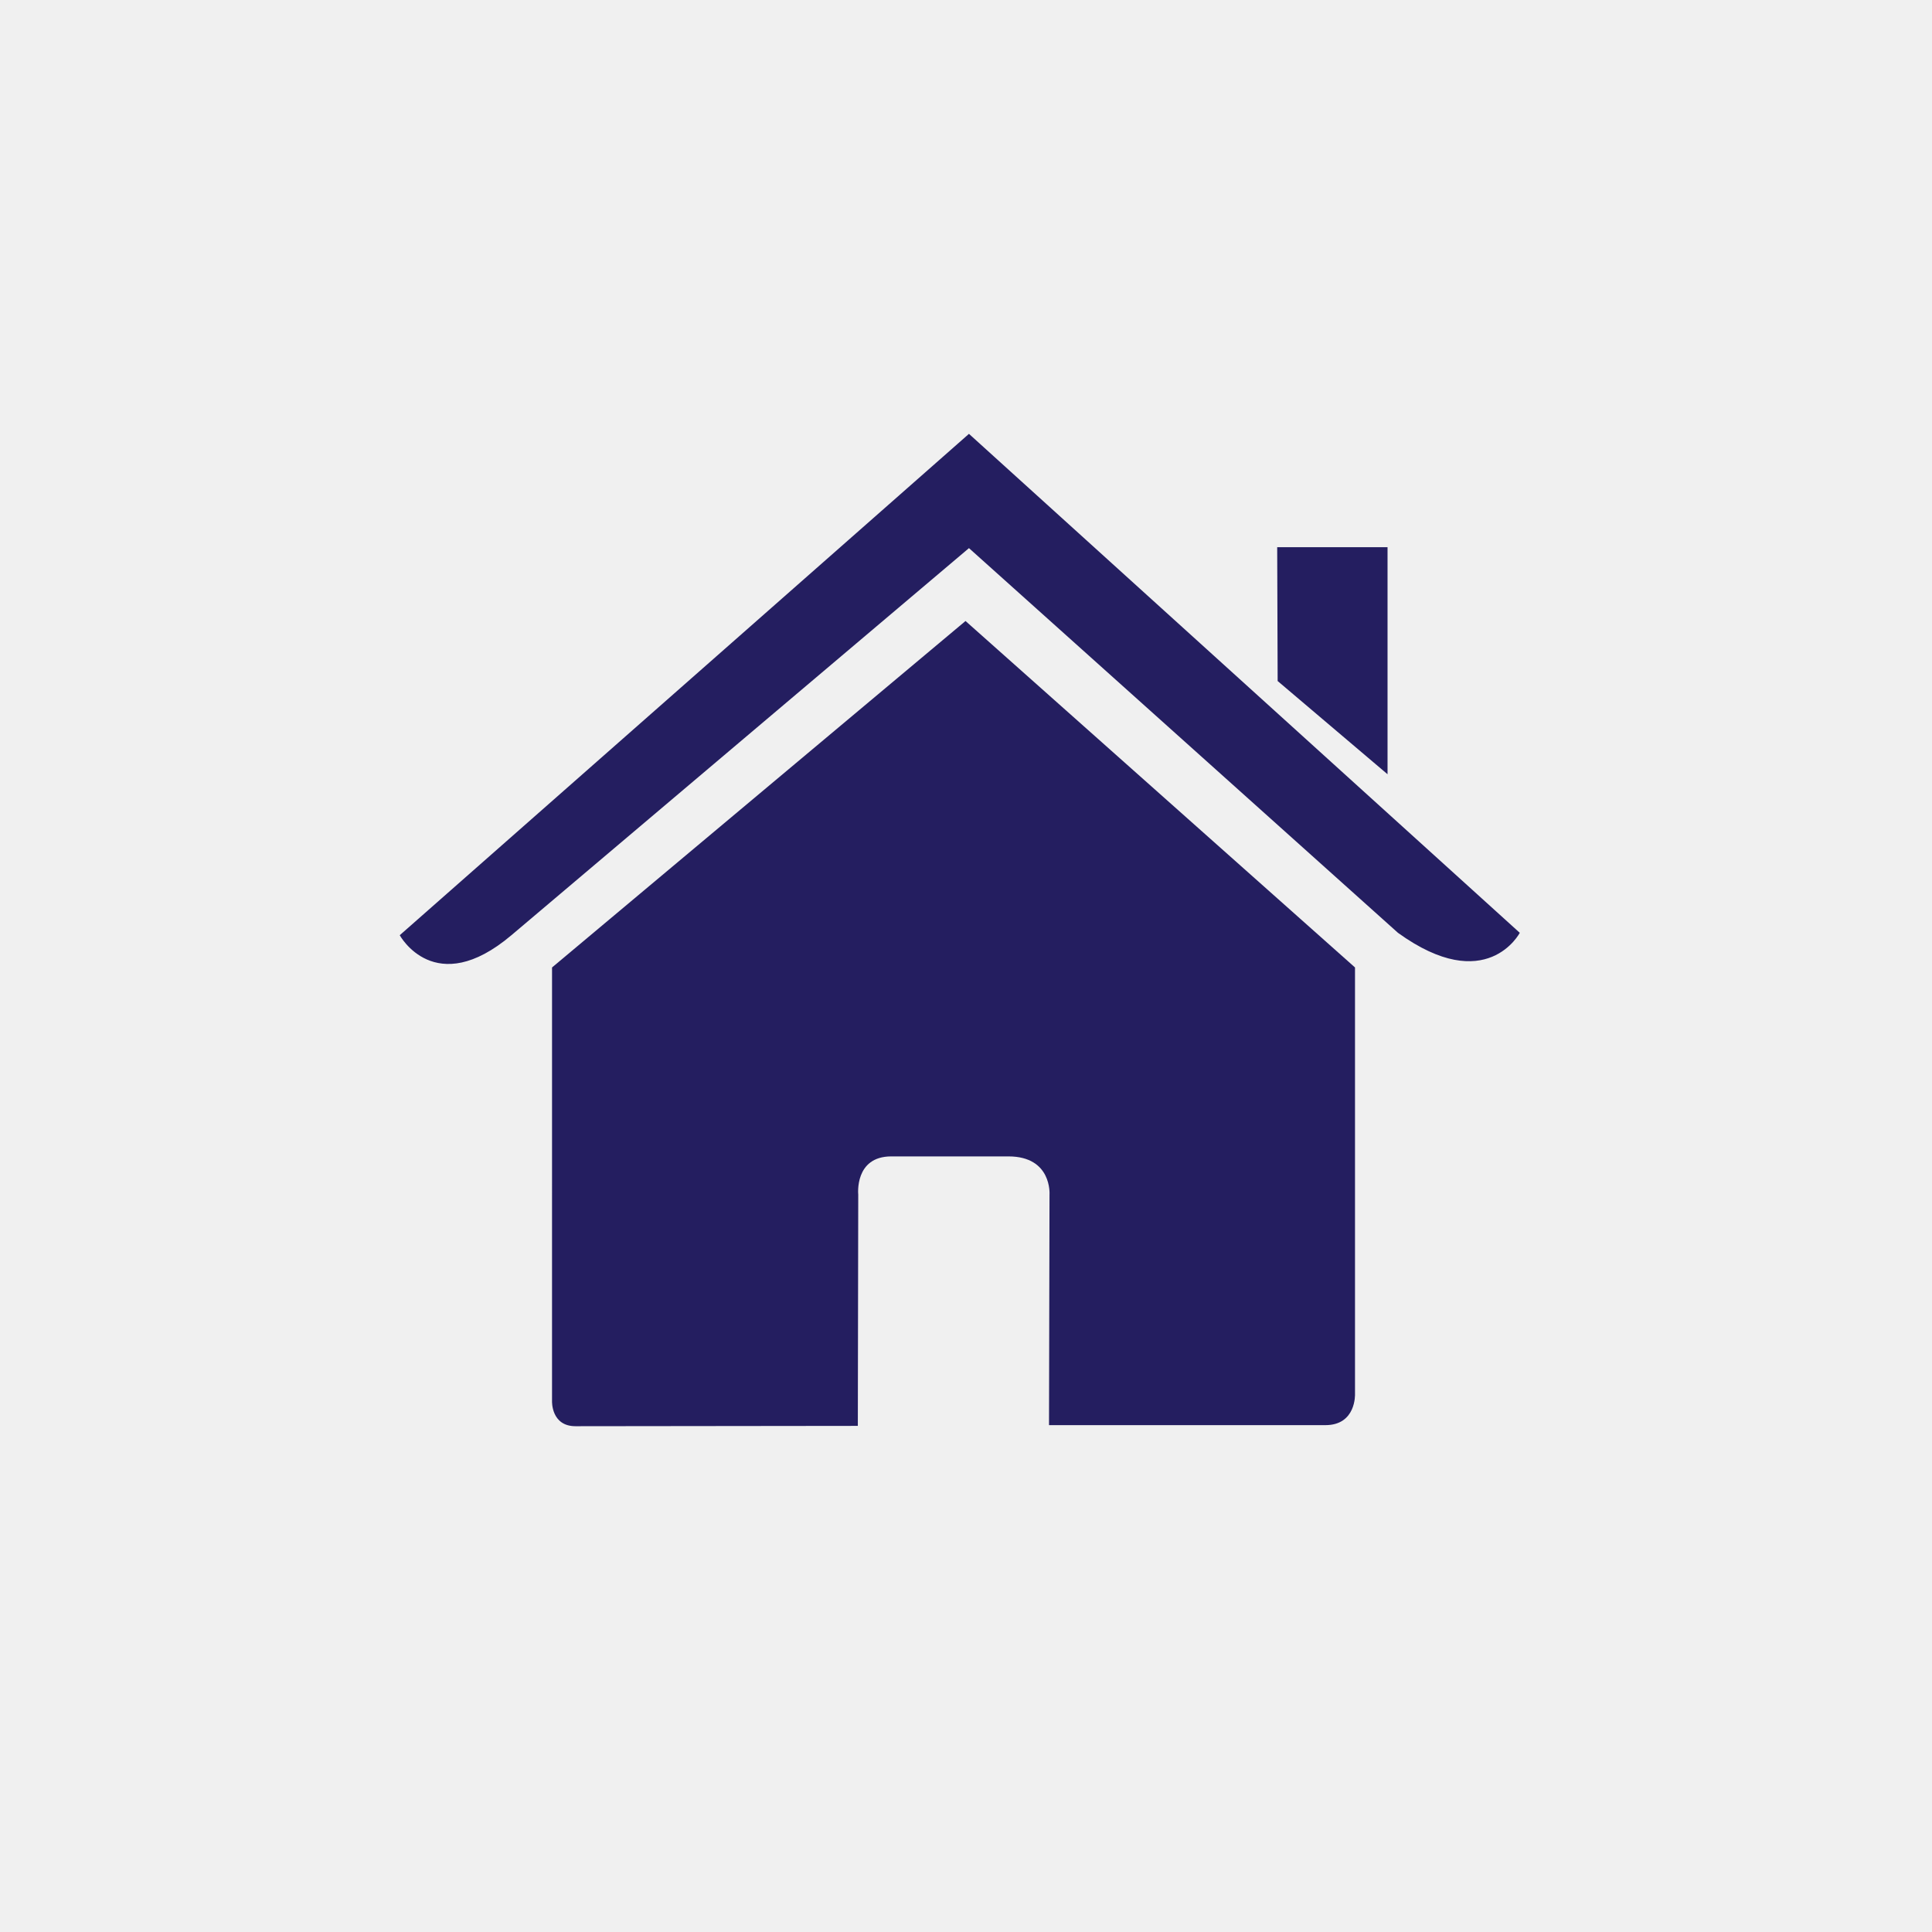
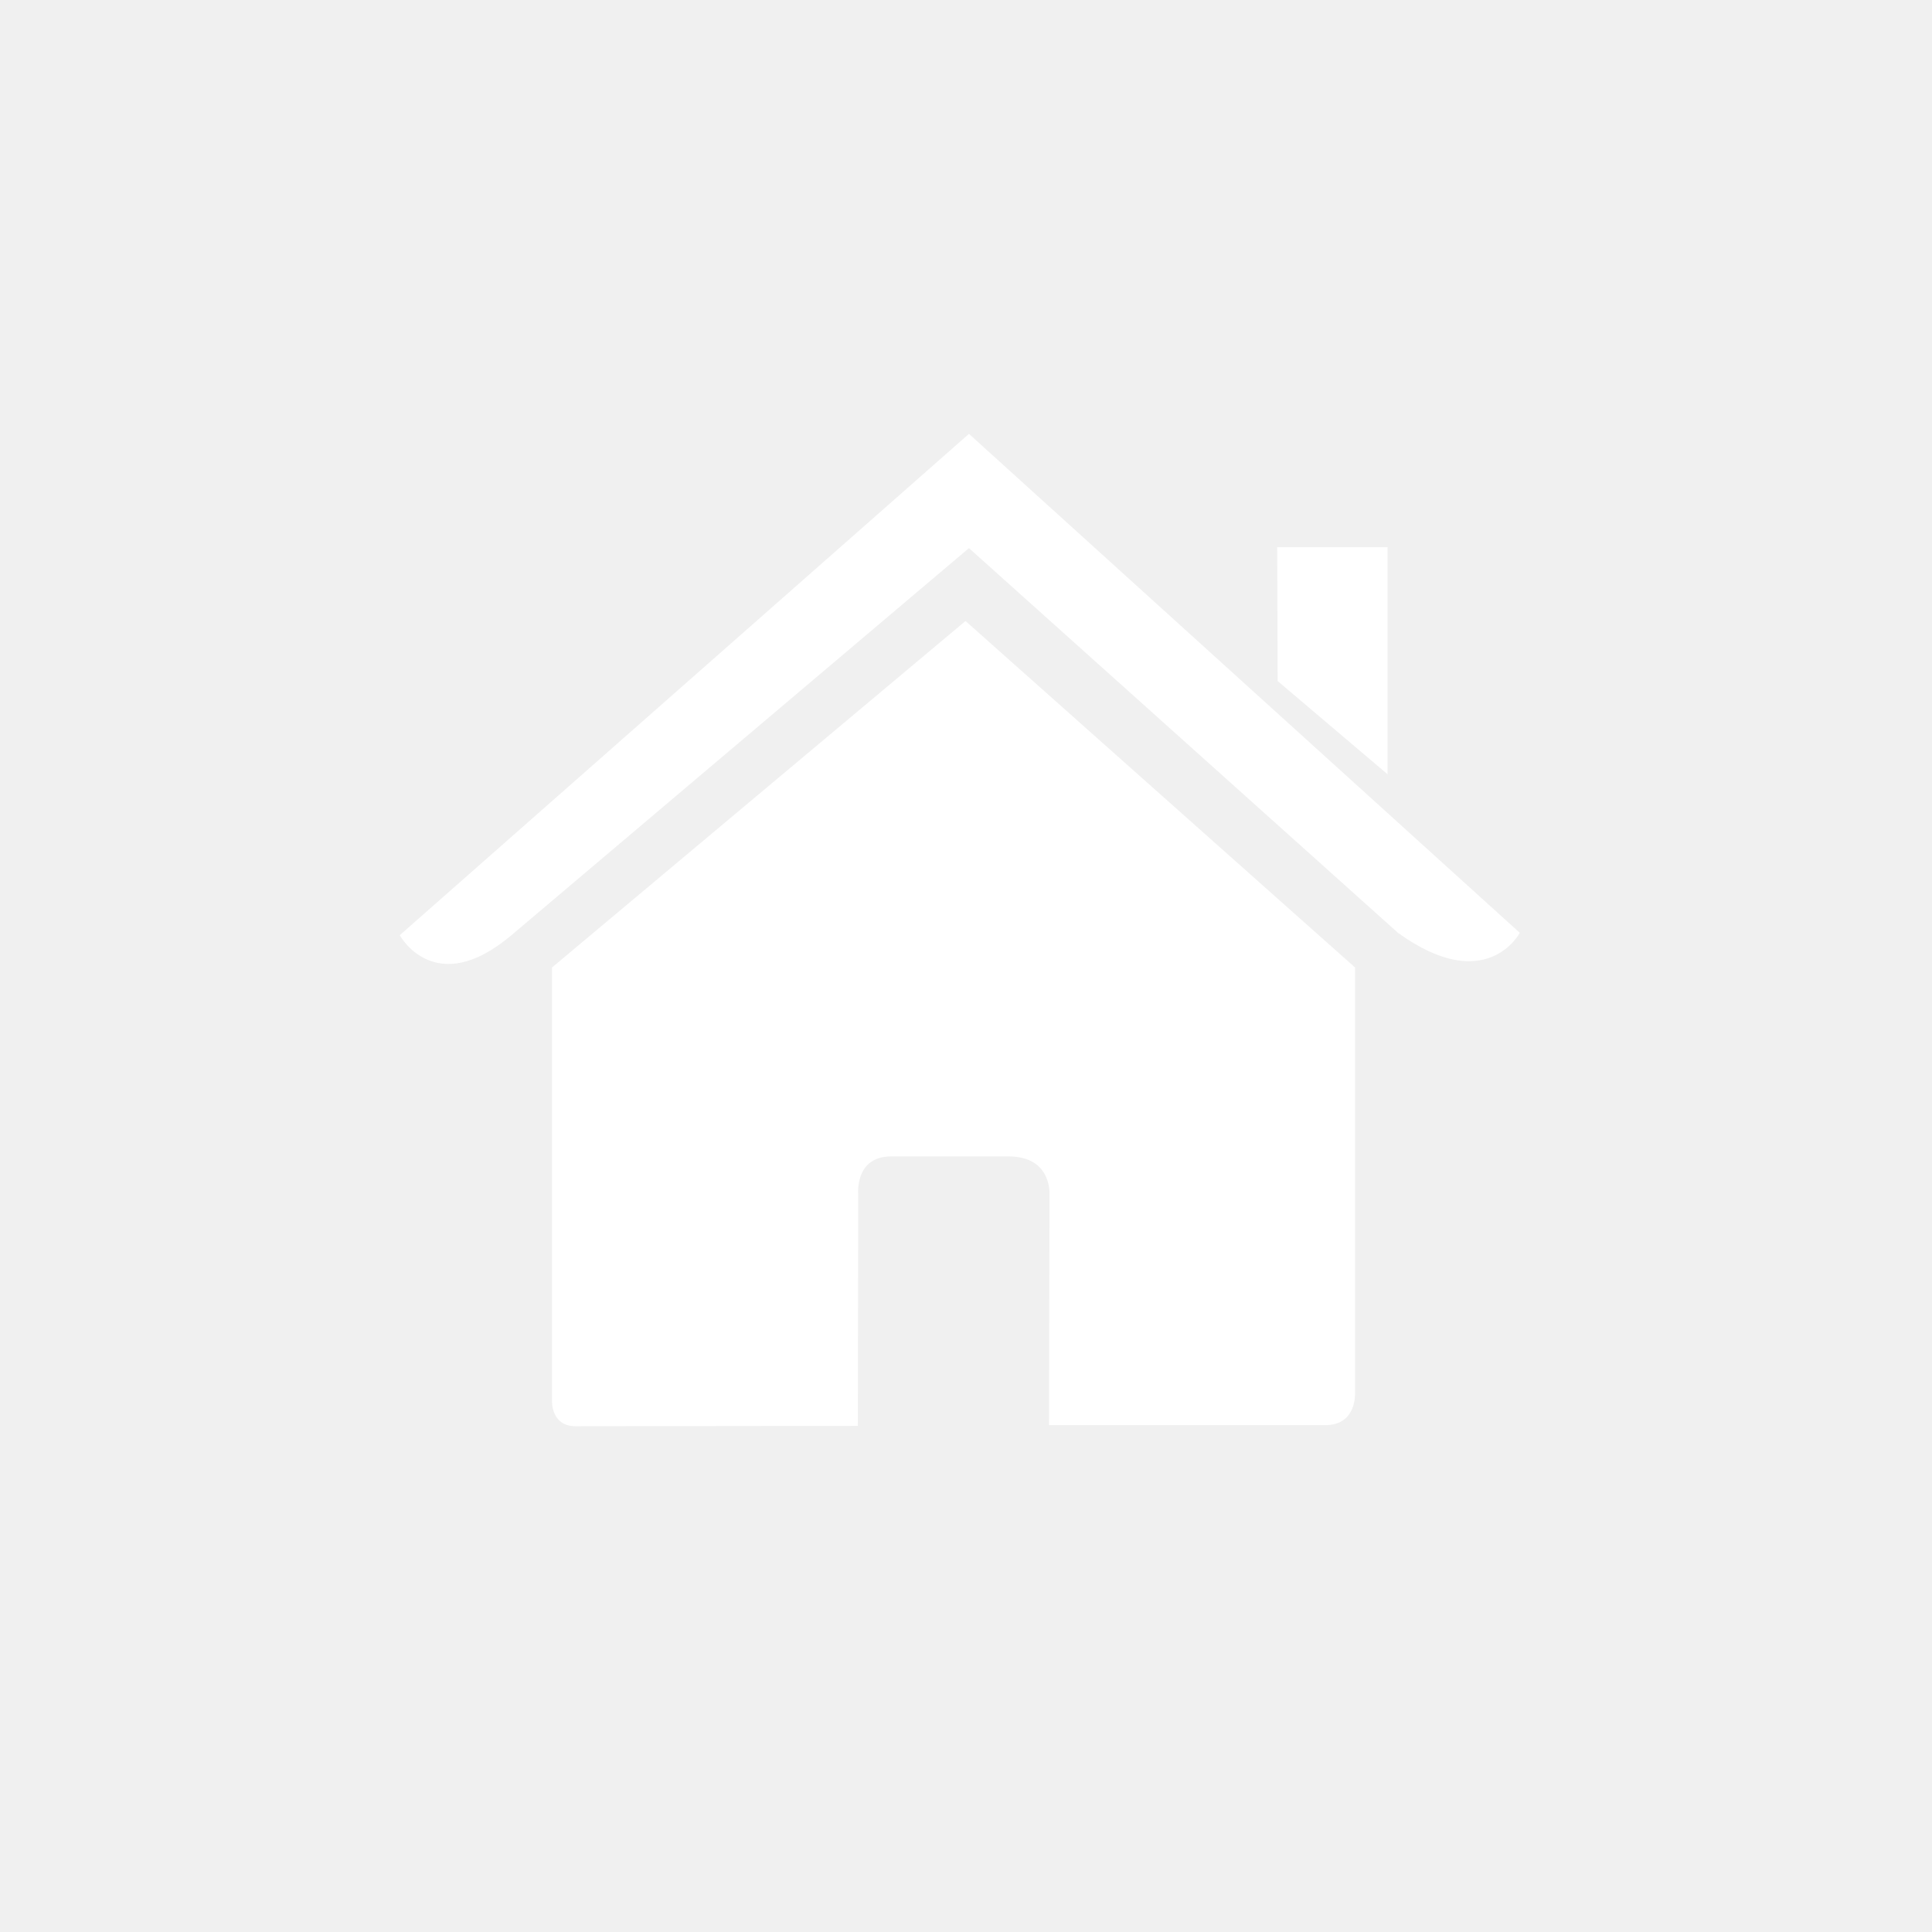
<svg xmlns="http://www.w3.org/2000/svg" version="1.1" id="Capa_1" x="0px" y="0px" width="383px" height="383px" viewBox="0 0 383 383" enable-background="new 0 0 383 383" xml:space="preserve">
  <circle fill="#241E60" cx="747.33" cy="-51.5" r="191.5" />
  <g>
-     <path fill="#241E60" d="M109.435,277.769c0,0-0.197,4.963,4.651,4.963c6.031,0,55.97-0.064,55.97-0.064l0.082-45.861   c0,0-0.789-7.562,6.55-7.562h23.222c8.68,0,8.145,7.562,8.145,7.562l-0.099,45.714c0,0,47.349,0,54.785,0   c6.154,0,5.876-6.181,5.876-6.181v-84.55l-77.213-68.682l-81.968,68.682L109.435,277.769L109.435,277.769z" />
-     <path fill="#241E60" d="M79.245,185.396c0,0,6.959,12.827,22.138,0l90.705-76.734l85.041,76.258c17.568,12.672,24.151,0,24.151,0   L192.087,86.006L79.245,185.396z" />
-     <polygon fill="#241E60" points="275.066,108.48 253.191,108.48 253.282,135.007 275.066,153.487  " />
+     <path fill="#fff" d="M109.435,277.769c0,0-0.197,4.963,4.651,4.963c6.031,0,55.97-0.064,55.97-0.064l0.082-45.861   c0,0-0.789-7.562,6.55-7.562h23.222c8.68,0,8.145,7.562,8.145,7.562l-0.099,45.714c0,0,47.349,0,54.785,0   c6.154,0,5.876-6.181,5.876-6.181v-84.55l-77.213-68.682l-81.968,68.682L109.435,277.769L109.435,277.769z" />
+     <path fill="#fff" d="M79.245,185.396c0,0,6.959,12.827,22.138,0l90.705-76.734l85.041,76.258c17.568,12.672,24.151,0,24.151,0   L192.087,86.006L79.245,185.396z" />
+     <polygon fill="#fff" points="275.066,108.48 253.191,108.48 253.282,135.007 275.066,153.487  " />
  </g>
</svg>
